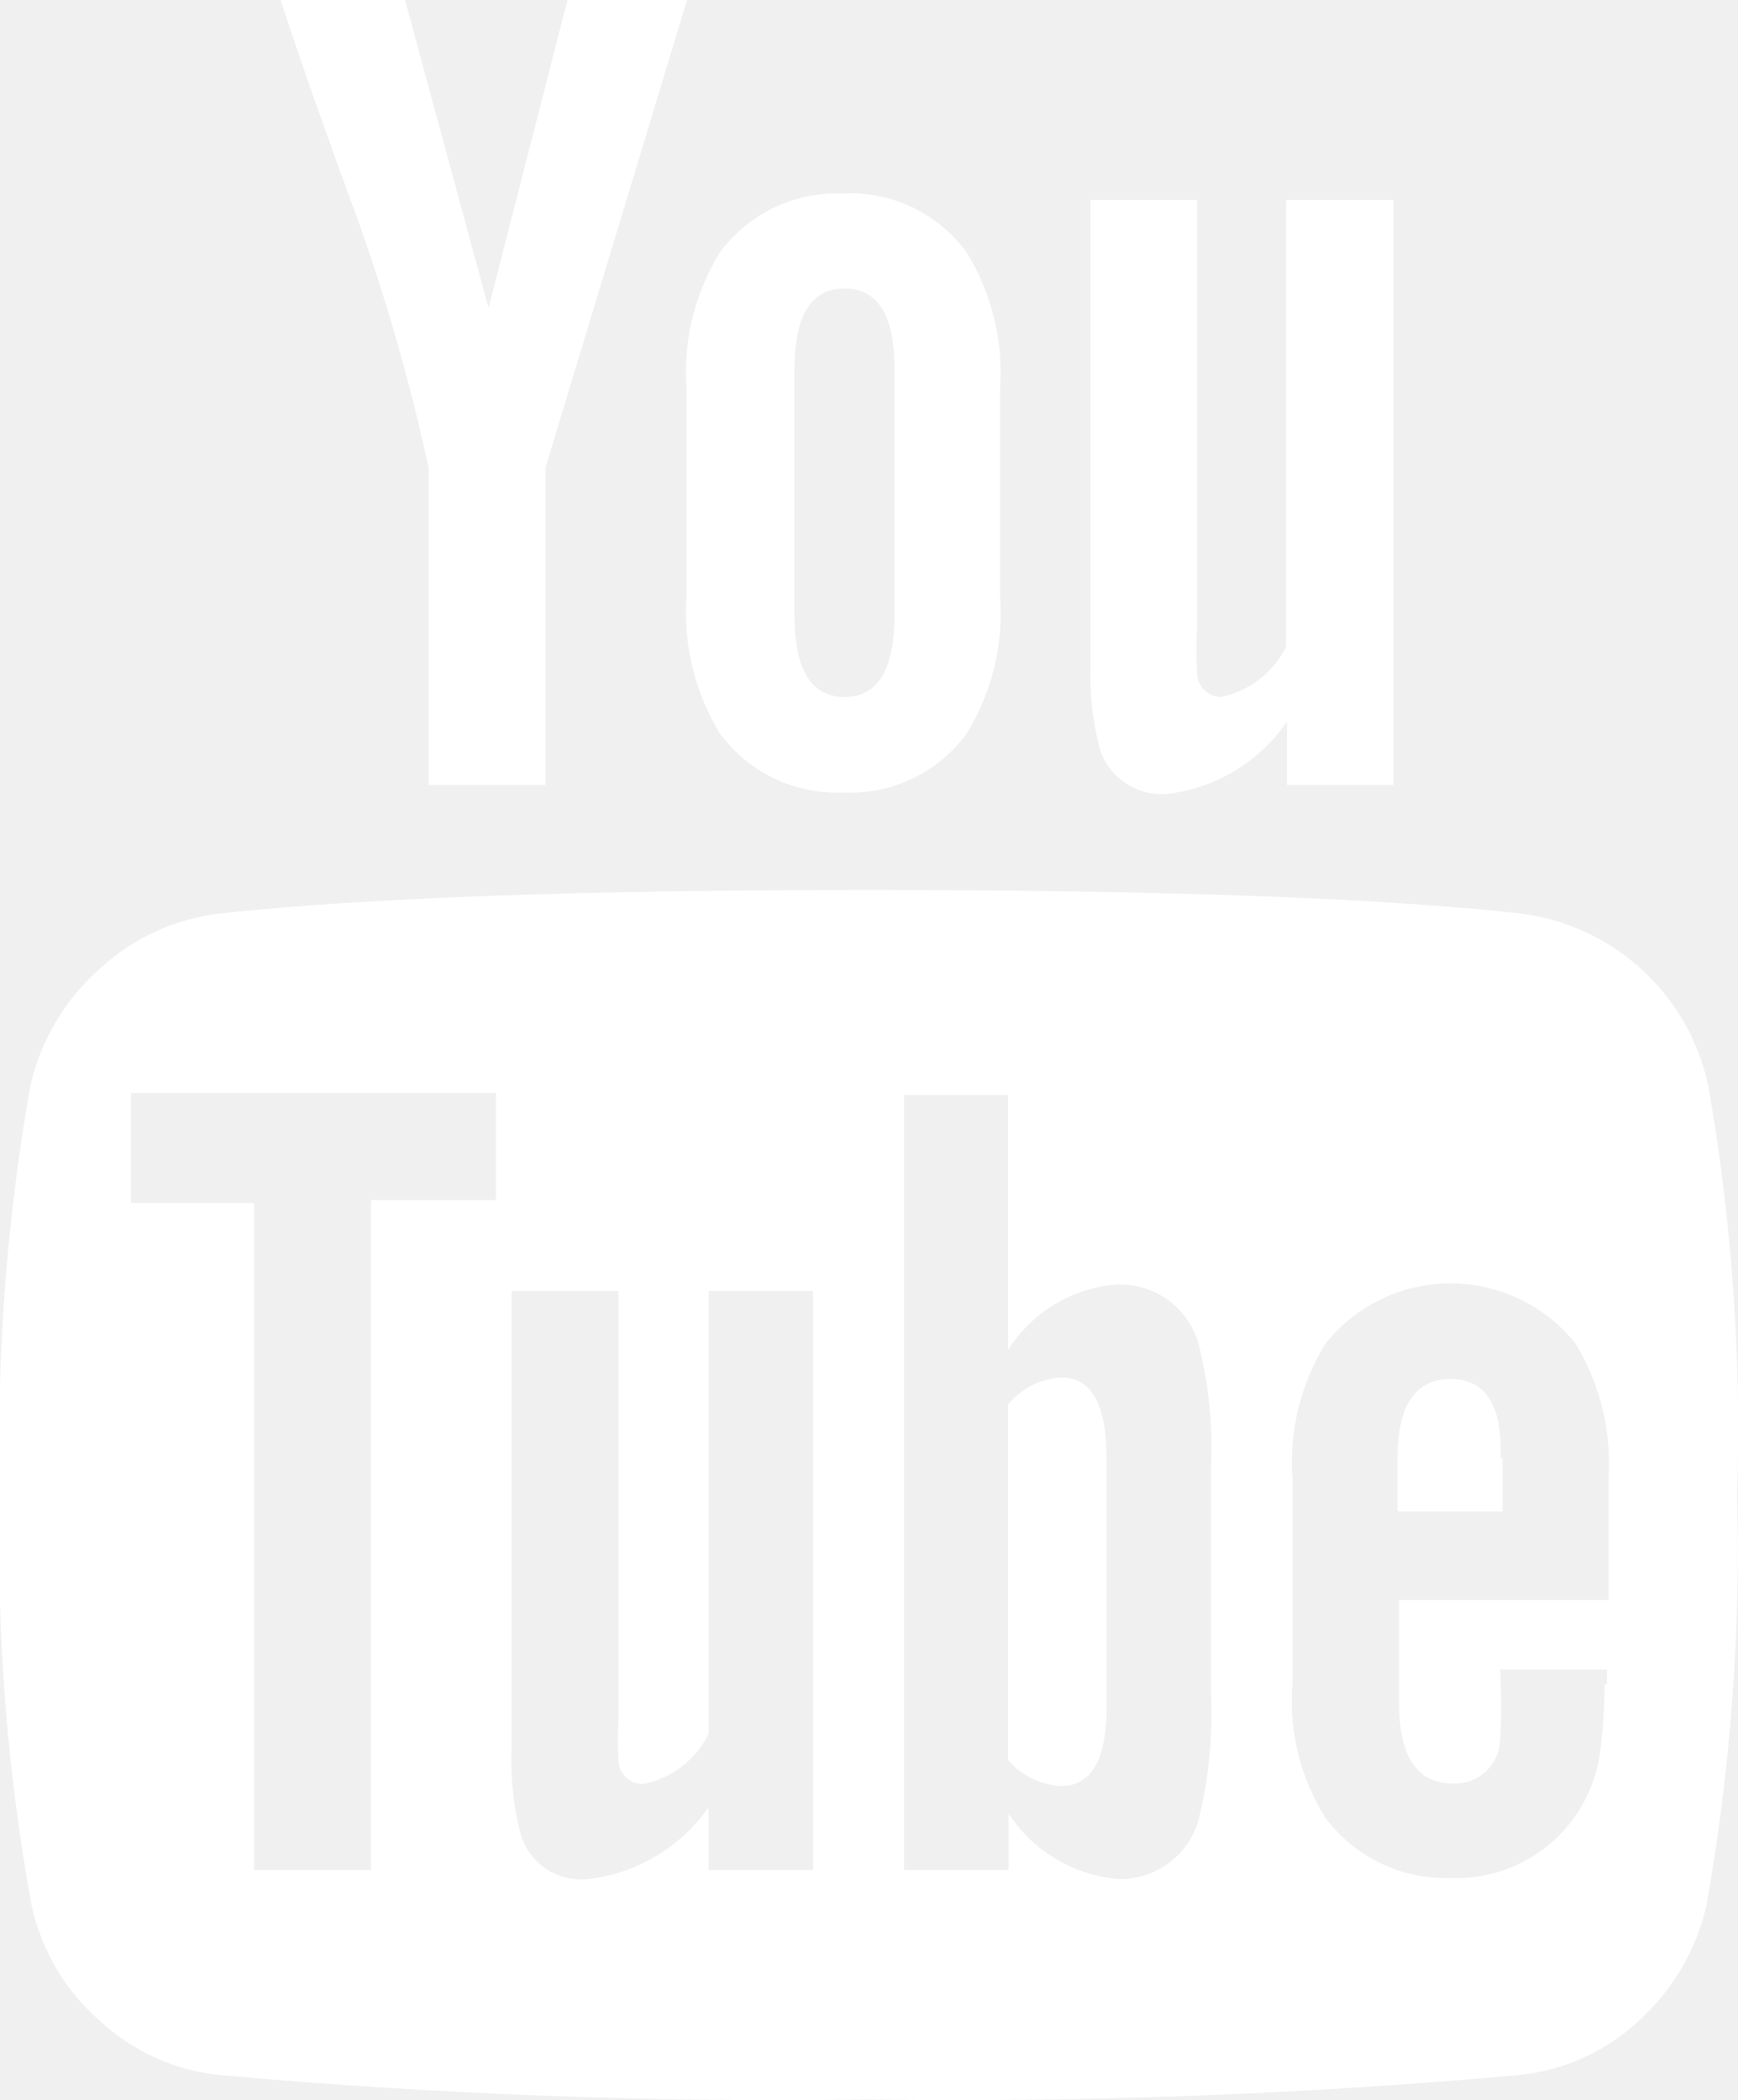
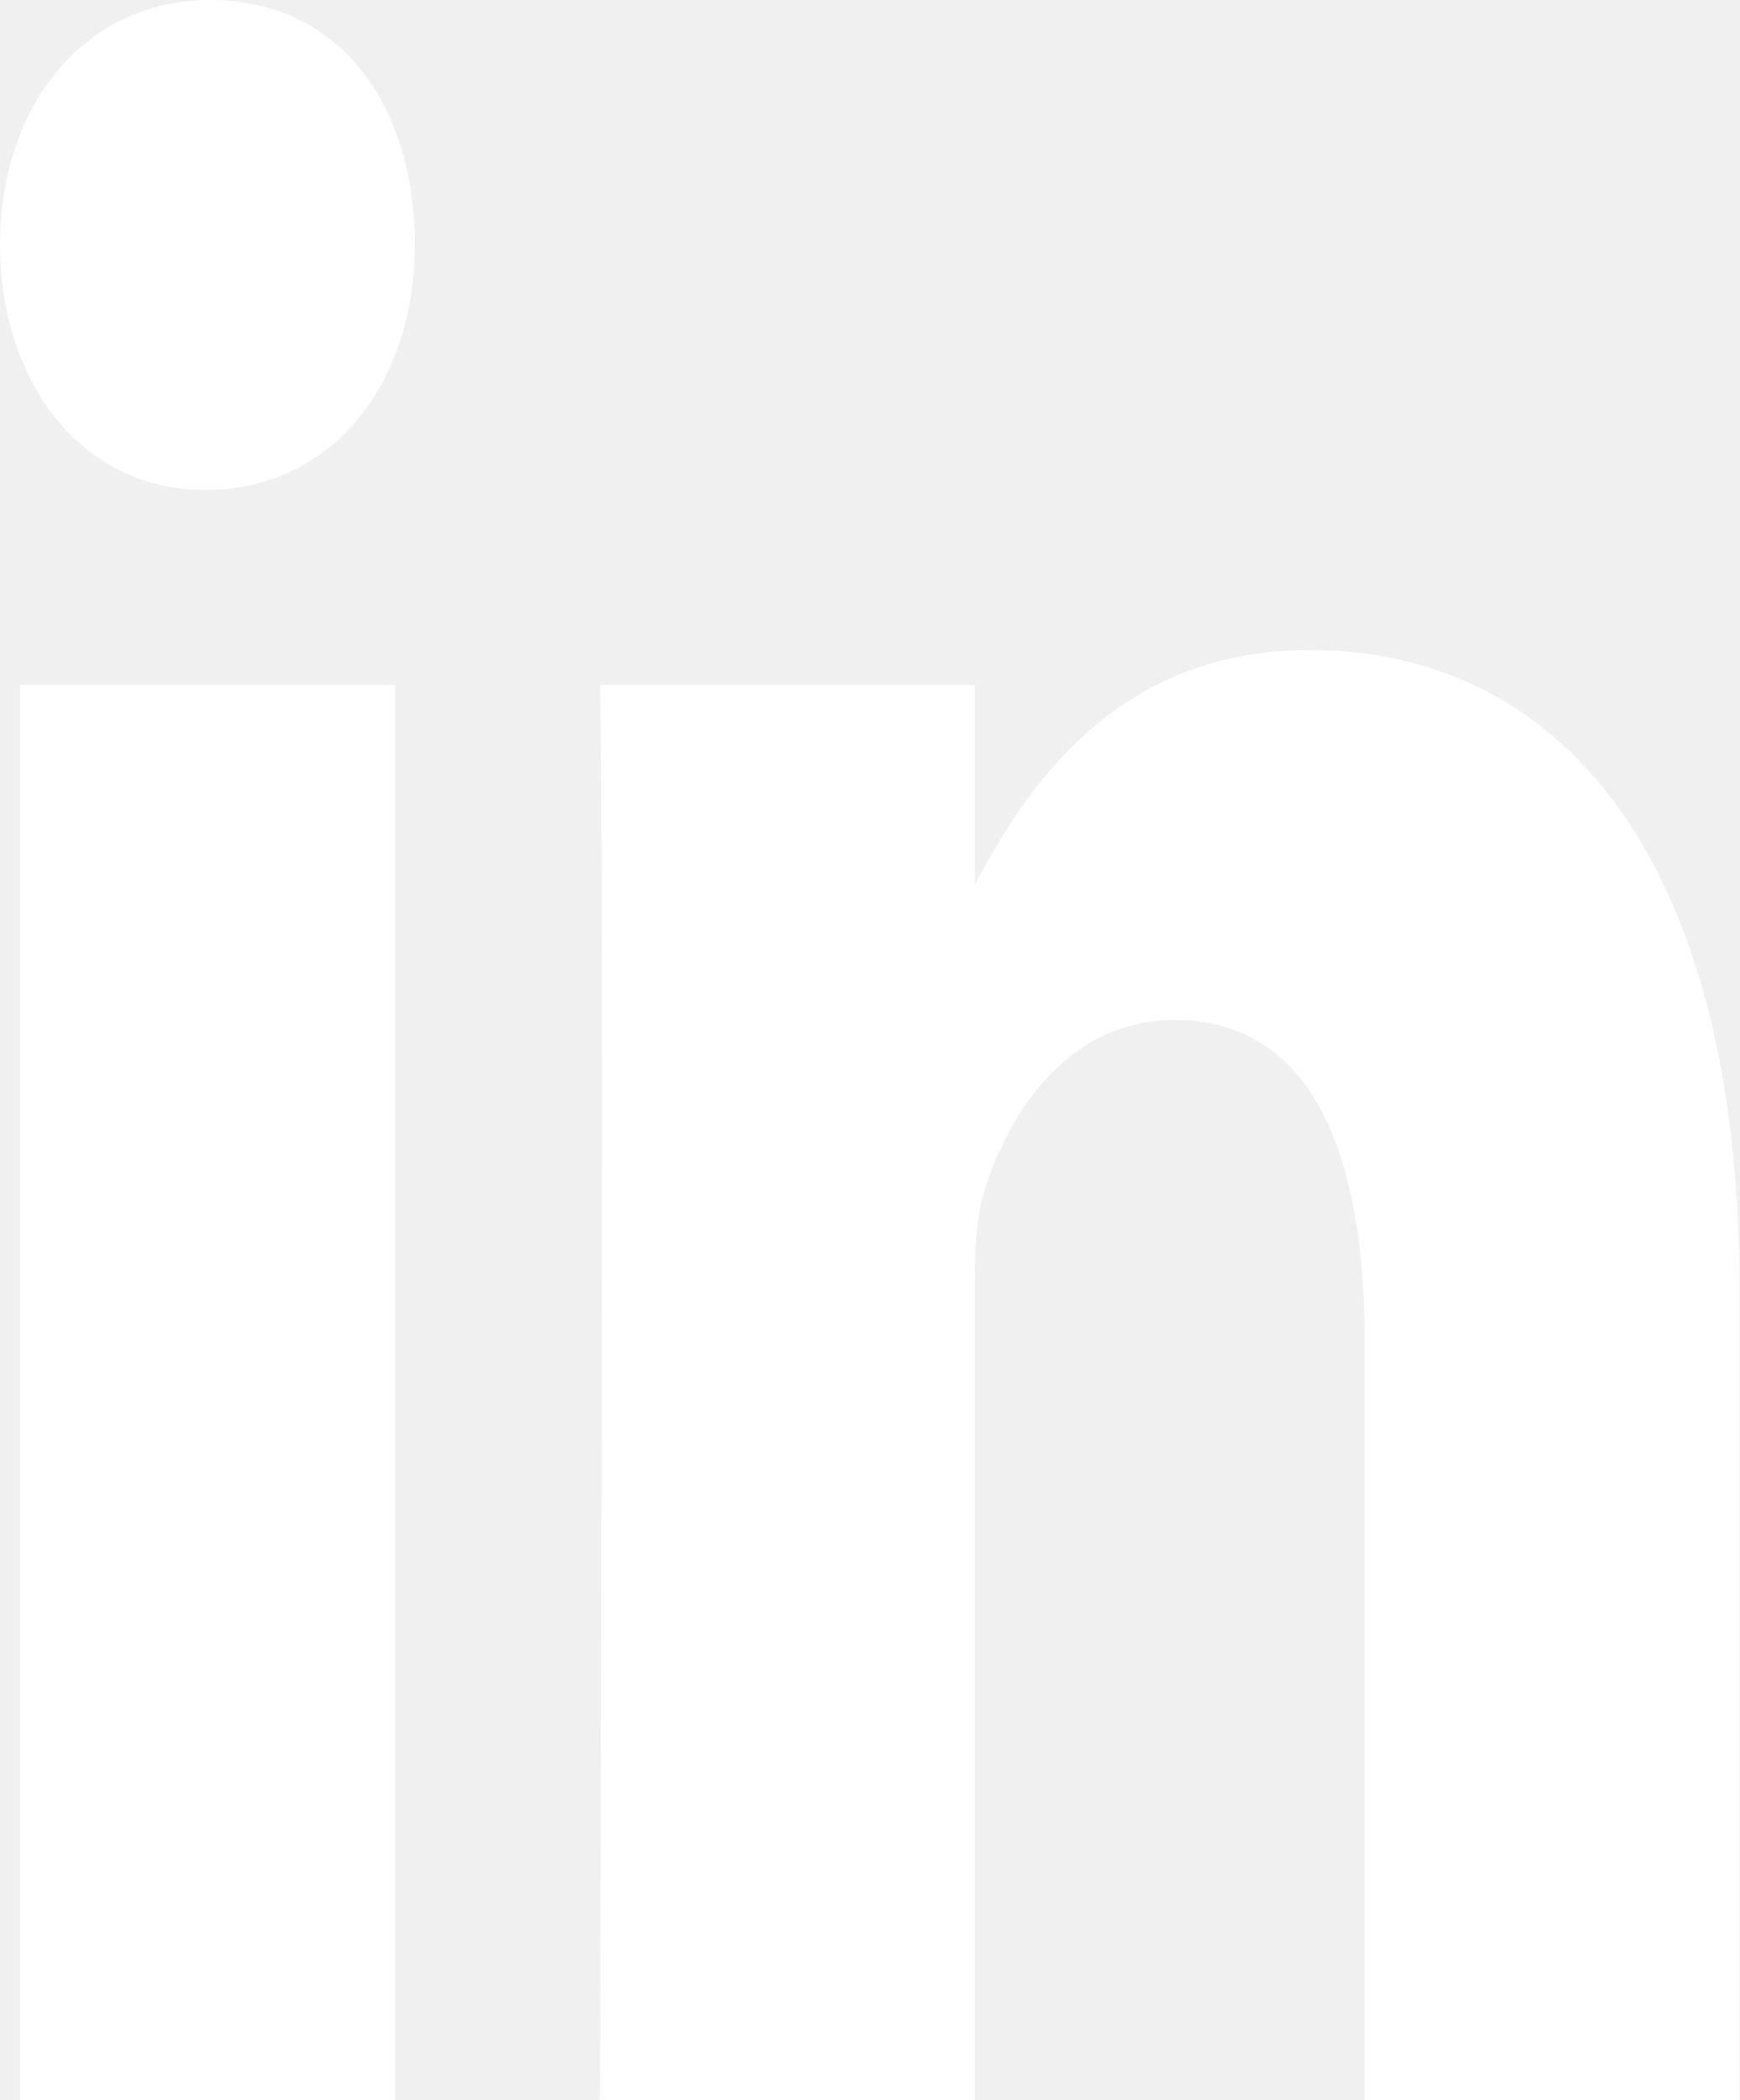
- <svg xmlns="http://www.w3.org/2000/svg" id="Layer_1" data-name="Layer 1" width="34.75" height="42" viewBox="0 0 34.75 42">
-   <defs>
-     <style>.cls-1{fill:#fff;}</style>
-   </defs>
-   <path class="cls-1" d="M22.13,29.15v5q0,1.57-.91,1.57a1.5,1.5,0,0,1-1.06-.52V28.09a1.5,1.5,0,0,1,1.06-.54Q22.13,27.55,22.13,29.15Zm7.92,0v1.08H27.95V29.17q0-1.59,1.06-1.59t1,1.59v0ZM7.42,24H9.92V21.86H2.62v2.2H5.08V37.4H7.42V24ZM14.17,37.4h2.09V25.82H14.17v8.86a1.86,1.86,0,0,1-1.31,1,0.48,0.48,0,0,1-.49-0.47s0,0,0,0a6.52,6.52,0,0,1,0-.82V25.82H10.23V35a5.79,5.79,0,0,0,.19,1.71,1.26,1.26,0,0,0,1.36.87,3.43,3.43,0,0,0,2.39-1.43V37.4Zm10.05-3.47V29.33A8.33,8.33,0,0,0,24,27a1.63,1.63,0,0,0-1.67-1.31A2.82,2.82,0,0,0,20.16,27v-5.1H18.08V37.4h2.09V36.27a2.91,2.91,0,0,0,2.18,1.31A1.62,1.62,0,0,0,24,36.27,8.61,8.61,0,0,0,24.22,33.92Zm7.92-.24v-0.3H30a11.6,11.6,0,0,1,0,1.43,0.9,0.9,0,0,1-.94.85q-1.08,0-1.08-1.61V32h4.19V29.59a4.65,4.65,0,0,0-.66-2.72,3.2,3.2,0,0,0-5,0,4.52,4.52,0,0,0-.66,2.72v4.05a4.4,4.4,0,0,0,.66,2.72A3,3,0,0,0,29,37.56a2.9,2.9,0,0,0,3-2.51,10.31,10.31,0,0,0,.09-1.36h0ZM17.89,12.3V7.38q0-1.61-1-1.61t-1,1.61V12.3q0,1.64,1,1.64T17.89,12.3ZM34.74,29.9a40.6,40.6,0,0,1-.61,8.2,4.45,4.45,0,0,1-1.36,2.32,4.1,4.1,0,0,1-2.39,1.08,125.31,125.31,0,0,1-13,.49,125.31,125.31,0,0,1-13-.49A4.15,4.15,0,0,1,2,40.42,4.28,4.28,0,0,1,.63,38.1,39.76,39.76,0,0,1,0,29.9a40.6,40.6,0,0,1,.61-8.2A4.45,4.45,0,0,1,2,19.37a4.25,4.25,0,0,1,2.41-1.1q4.29-.47,13-0.47t13,0.47a4.4,4.4,0,0,1,3.75,3.42A39.76,39.76,0,0,1,34.74,29.9ZM11.35,0h2.39L10.91,9.35V15.7H8.57V9.35a39.68,39.68,0,0,0-1.43-5Q6.27,2,5.61,0H8.1L9.77,6.16ZM20,7.8v4.1a4.59,4.59,0,0,1-.66,2.76,2.88,2.88,0,0,1-2.49,1.19,2.9,2.9,0,0,1-2.46-1.19,4.68,4.68,0,0,1-.66-2.76V7.8a4.59,4.59,0,0,1,.66-2.74,2.9,2.9,0,0,1,2.46-1.19,2.88,2.88,0,0,1,2.49,1.19A4.59,4.59,0,0,1,20,7.8ZM27.87,4V15.7H25.74V14.43a3.37,3.37,0,0,1-2.41,1.45A1.31,1.31,0,0,1,22,15a6,6,0,0,1-.19-1.76V4h2.13V12.6a6.14,6.14,0,0,0,0,.82,0.49,0.49,0,0,0,.47.52h0a1.87,1.87,0,0,0,1.31-1V4h2.16Z" />
+ <svg xmlns="http://www.w3.org/2000/svg" version="1.1" id="Camada_1" x="0px" y="0px" width="34.8px" height="42px" viewBox="0 0 34.8 42" style="enable-background:new 0 0 34.8 42;" xml:space="preserve">
+   <style type="text/css">
+ 	.st0{fill:#FFFFFF;}
+ </style>
+   <g>
+     <path id="LinkedIn" class="st0" d="M34.8,25.8V42h-7.5V26.8c0-3.8-1.1-6.4-3.8-6.4c-2.1,0-3.3,1.8-3.8,3.4   c-0.2,0.6-0.2,1.4-0.2,2.3V42H12c0,0,0.1-25.7,0-28.3h7.5v4c0,0,0,0.1,0,0.1h0v-0.1c1-1.9,2.8-4.7,6.7-4.7   C31.1,13,34.8,17,34.8,25.8z M4.2,0C1.7,0,0,2.1,0,4.9c0,2.7,1.6,4.9,4.1,4.9h0c2.6,0,4.2-2.2,4.2-4.9C8.3,2.1,6.8,0,4.2,0z    M0.4,42h7.5V13.7H0.4V42z" />
+   </g>
</svg>
